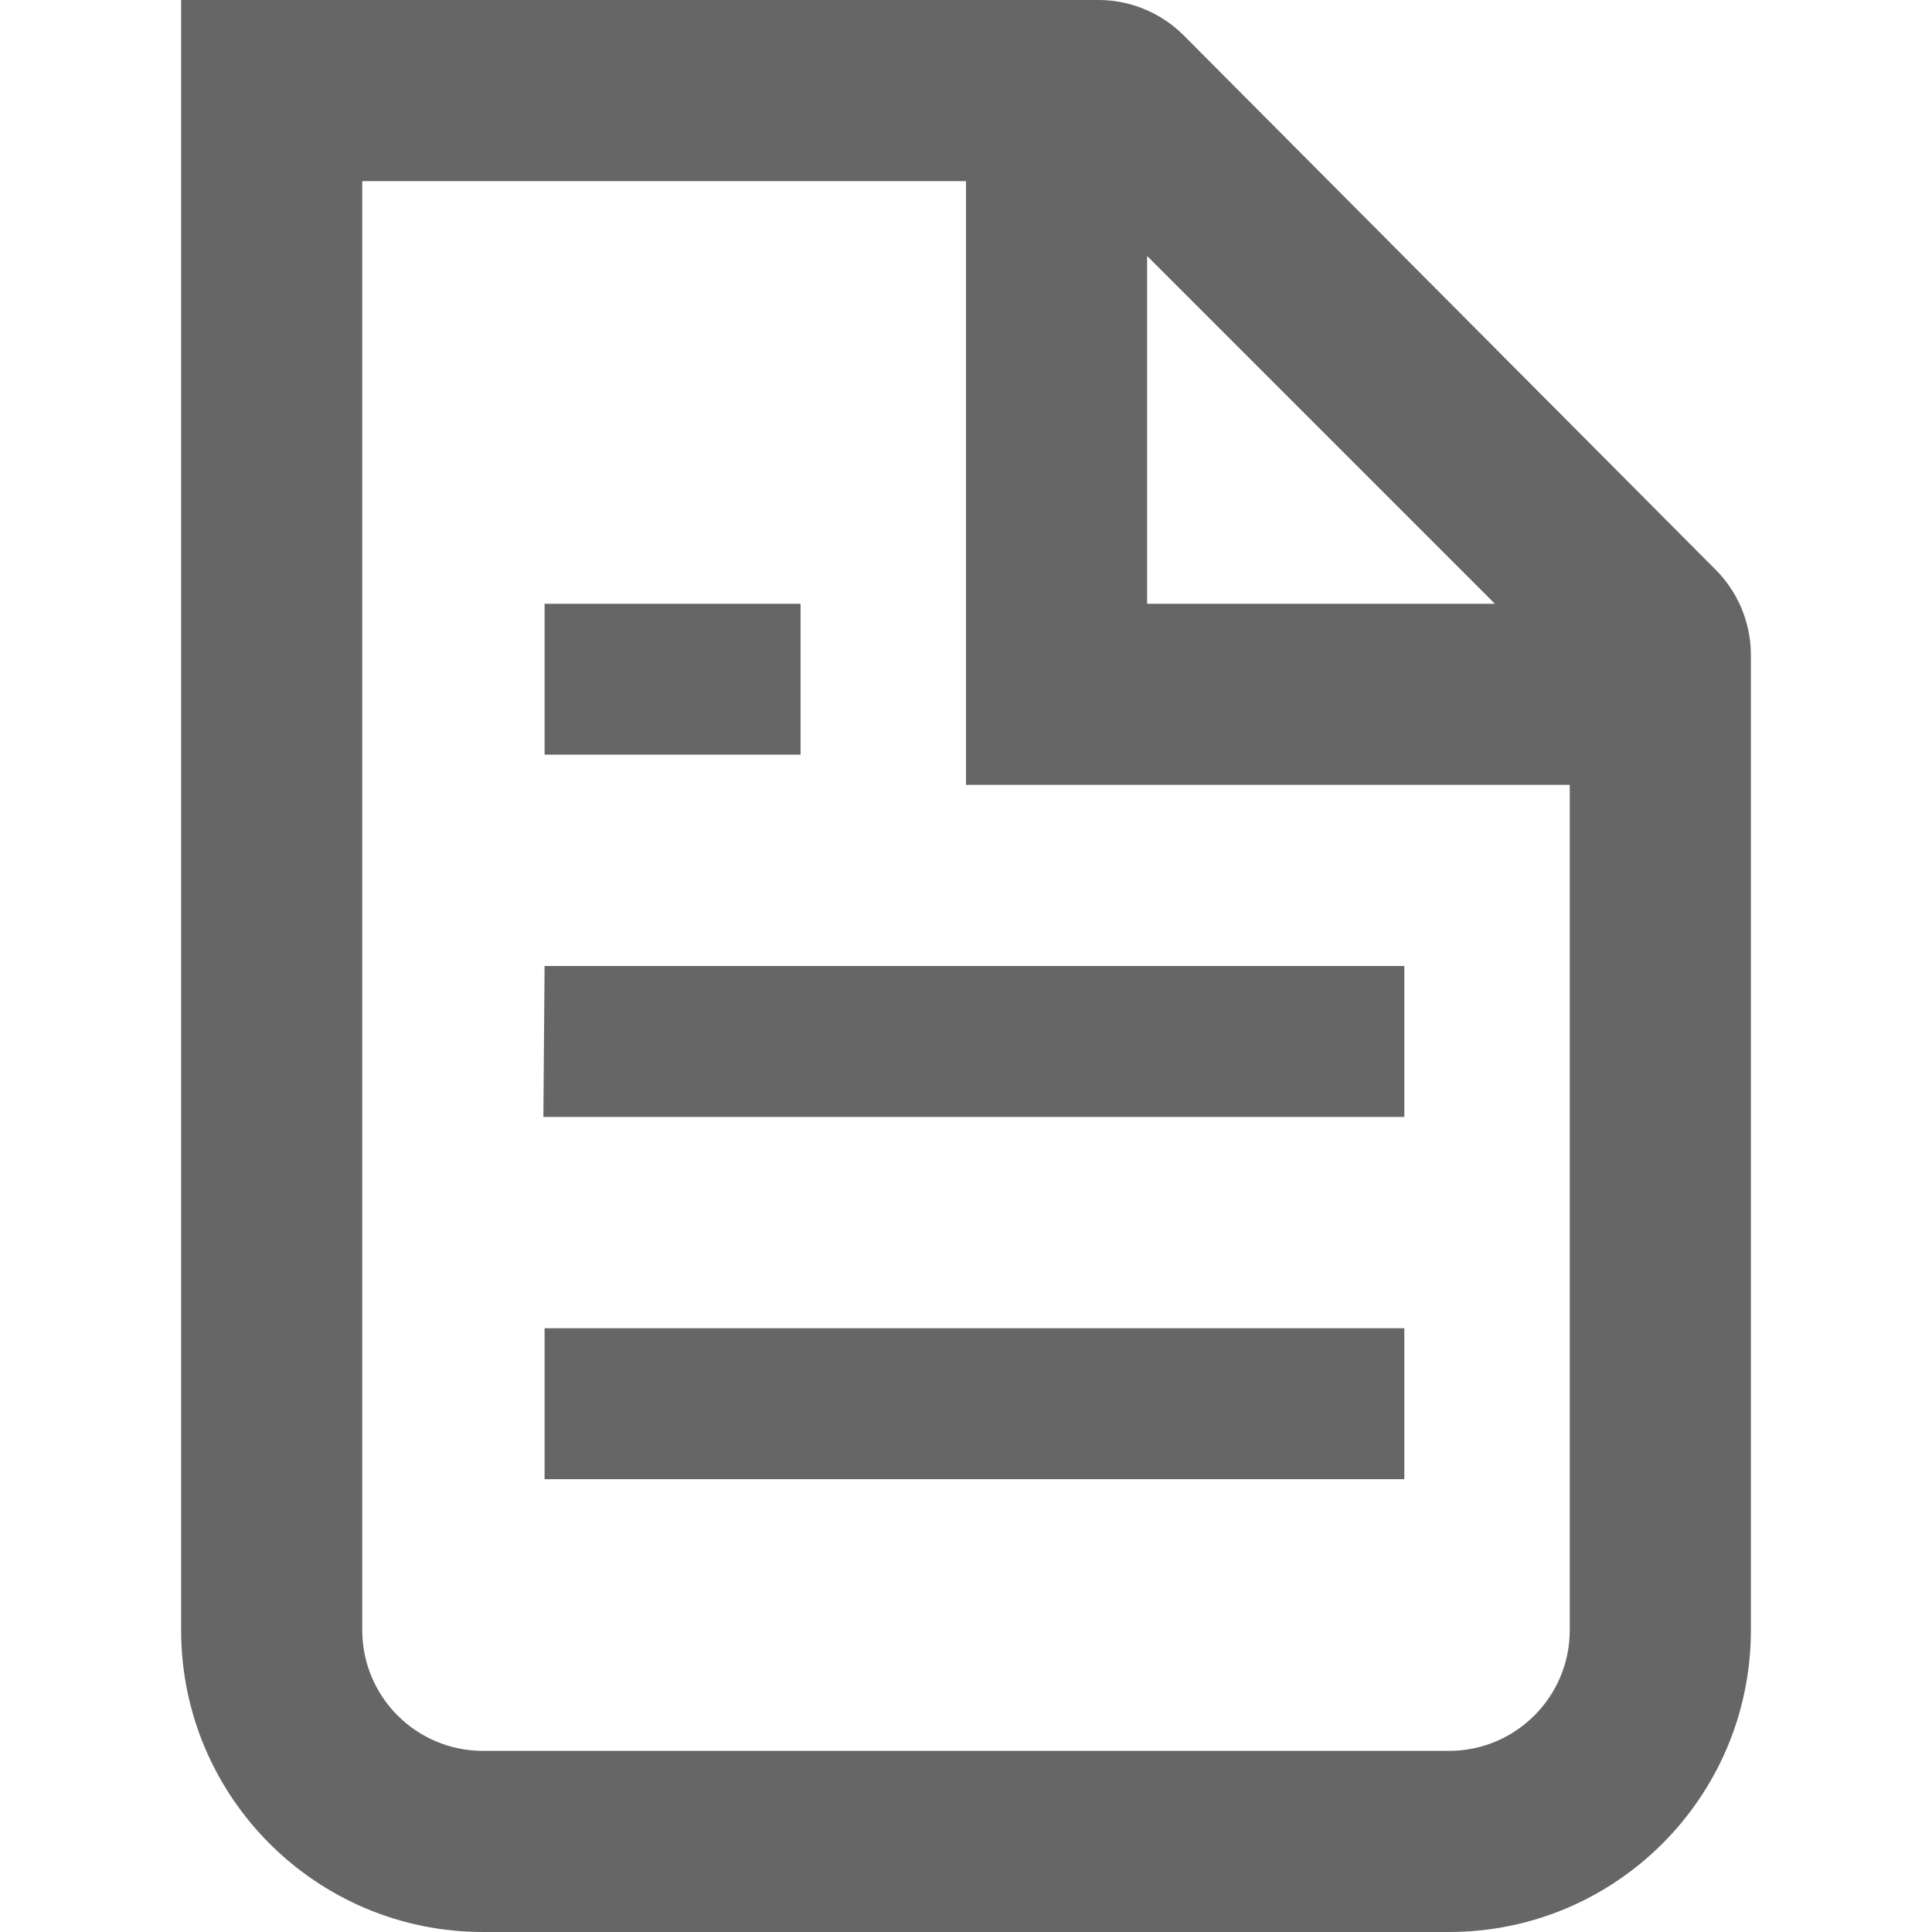
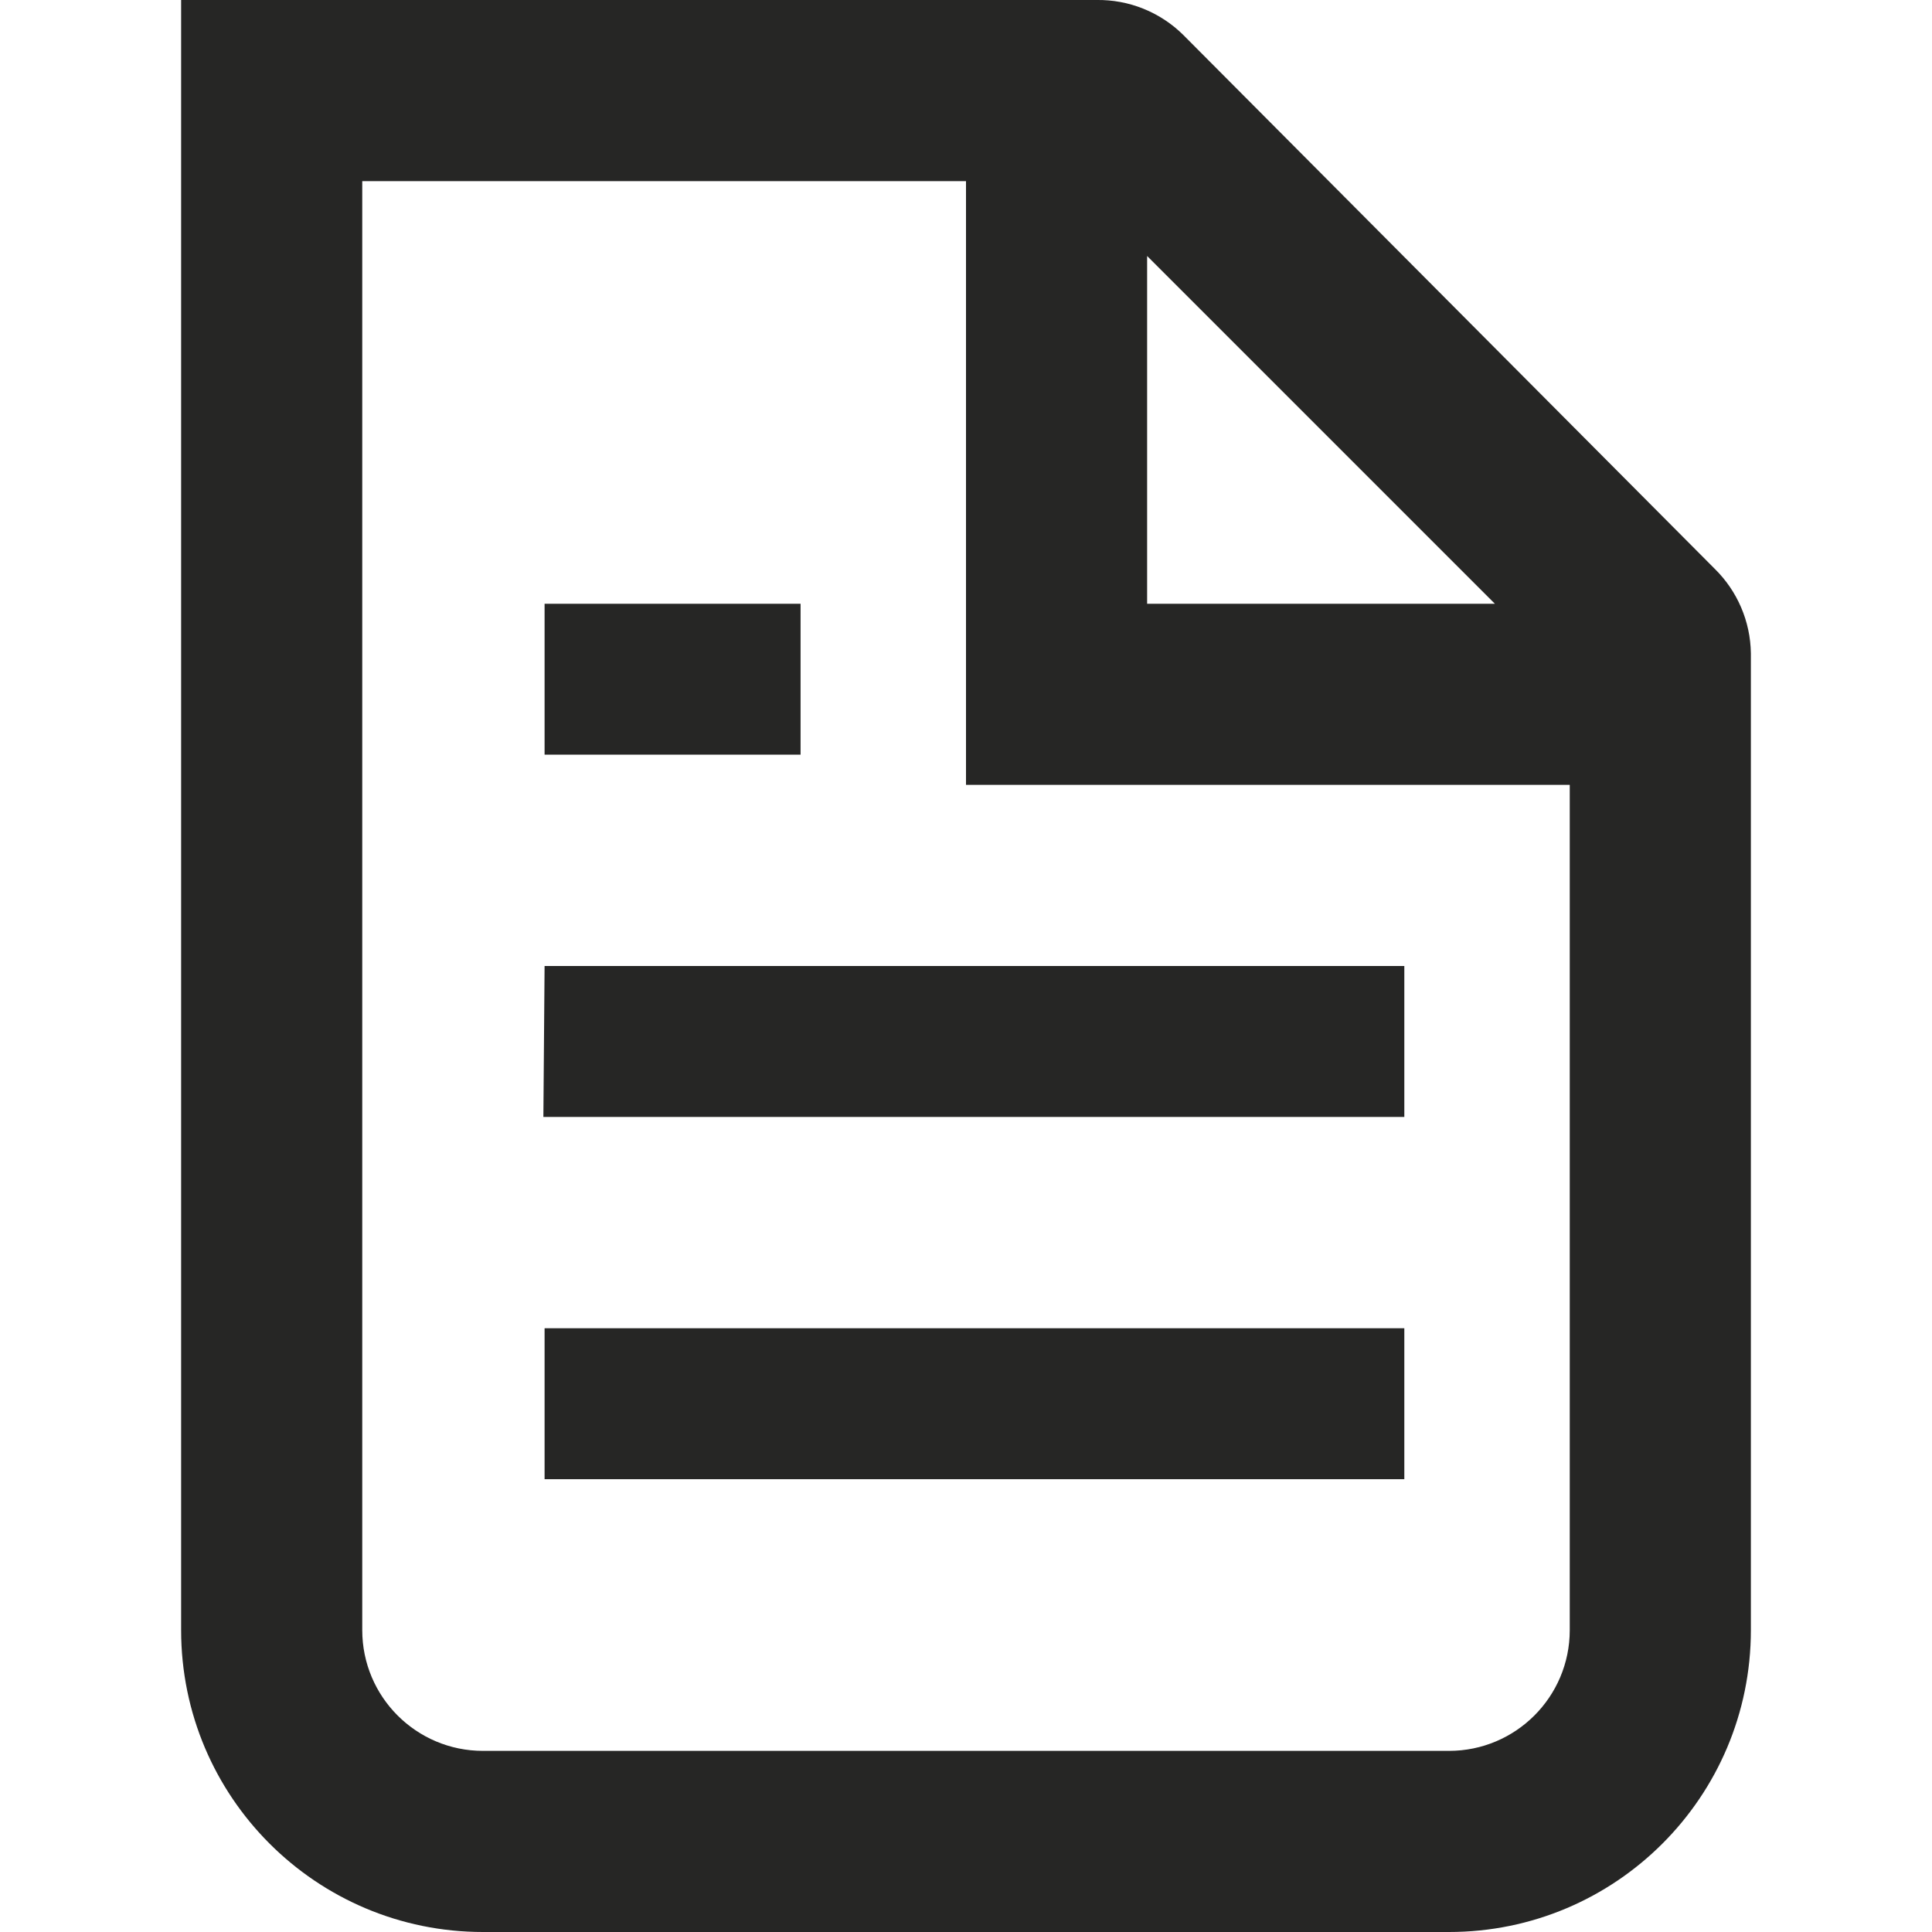
<svg xmlns="http://www.w3.org/2000/svg" fill="none" viewBox="0 0 16 16">
-   <path d="M14.5 13.5V5.41a1 1 0 0 0-.3-.7L9.8.29A1 1 0 0 0 9.08 0H1.5v13.5A2.5 2.5 0 0 0 4 16h8a2.5 2.5 0 0 0 2.5-2.5m-1.5 0v-7H8v-5H3v12a1 1 0 0 0 1 1h8a1 1 0 0 0 1-1M9.5 5V2.12L12.38 5zM5.13 5h-.62v1.25h2.12V5zm-.62 3h7.12v1.25H4.5zm.62 3h-.62v1.25h7.12V11z" clip-rule="evenodd" fill="#666" fill-rule="evenodd" />
+   <path d="M14.5 13.5V5.41a1 1 0 0 0-.3-.7L9.8.29A1 1 0 0 0 9.08 0H1.5v13.5A2.5 2.5 0 0 0 4 16h8a2.5 2.5 0 0 0 2.5-2.5m-1.5 0v-7H8v-5H3v12a1 1 0 0 0 1 1h8a1 1 0 0 0 1-1M9.5 5V2.12L12.38 5zM5.13 5h-.62v1.25h2.12V5zm-.62 3h7.12v1.25H4.5zm.62 3h-.62v1.25h7.12V11z" clip-rule="evenodd" fill="#262625" fill-rule="evenodd" />
</svg>
